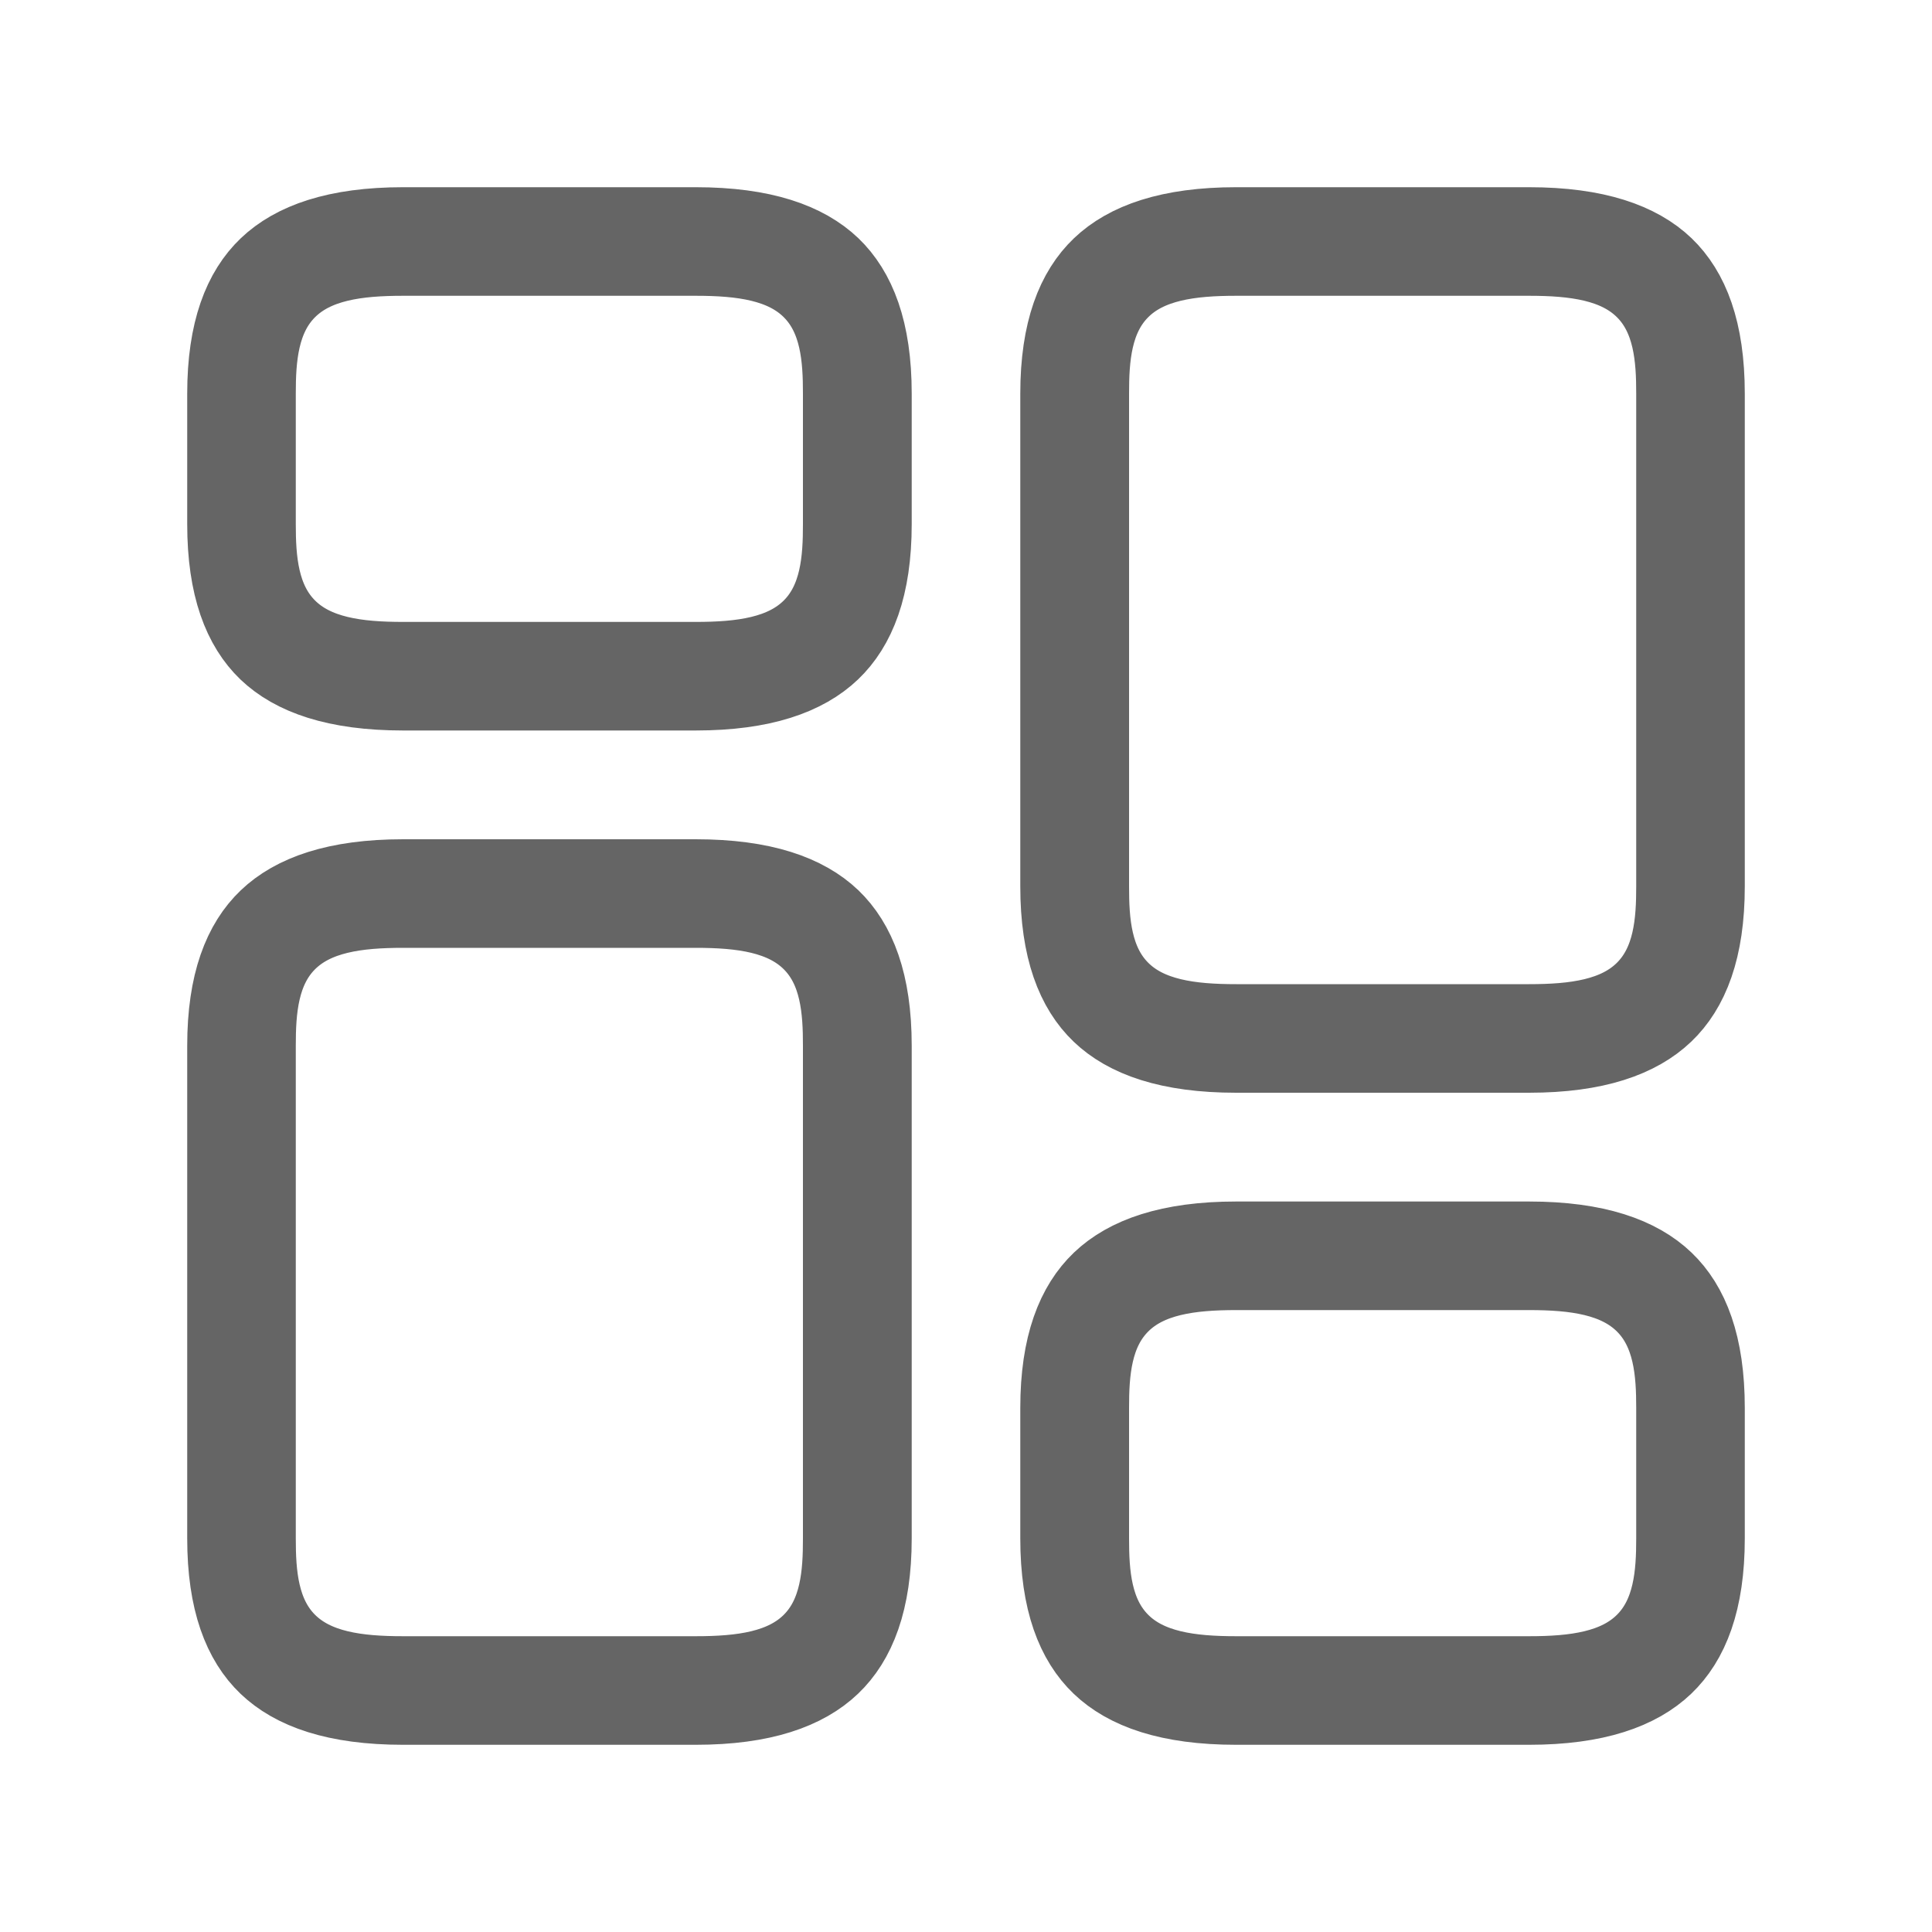
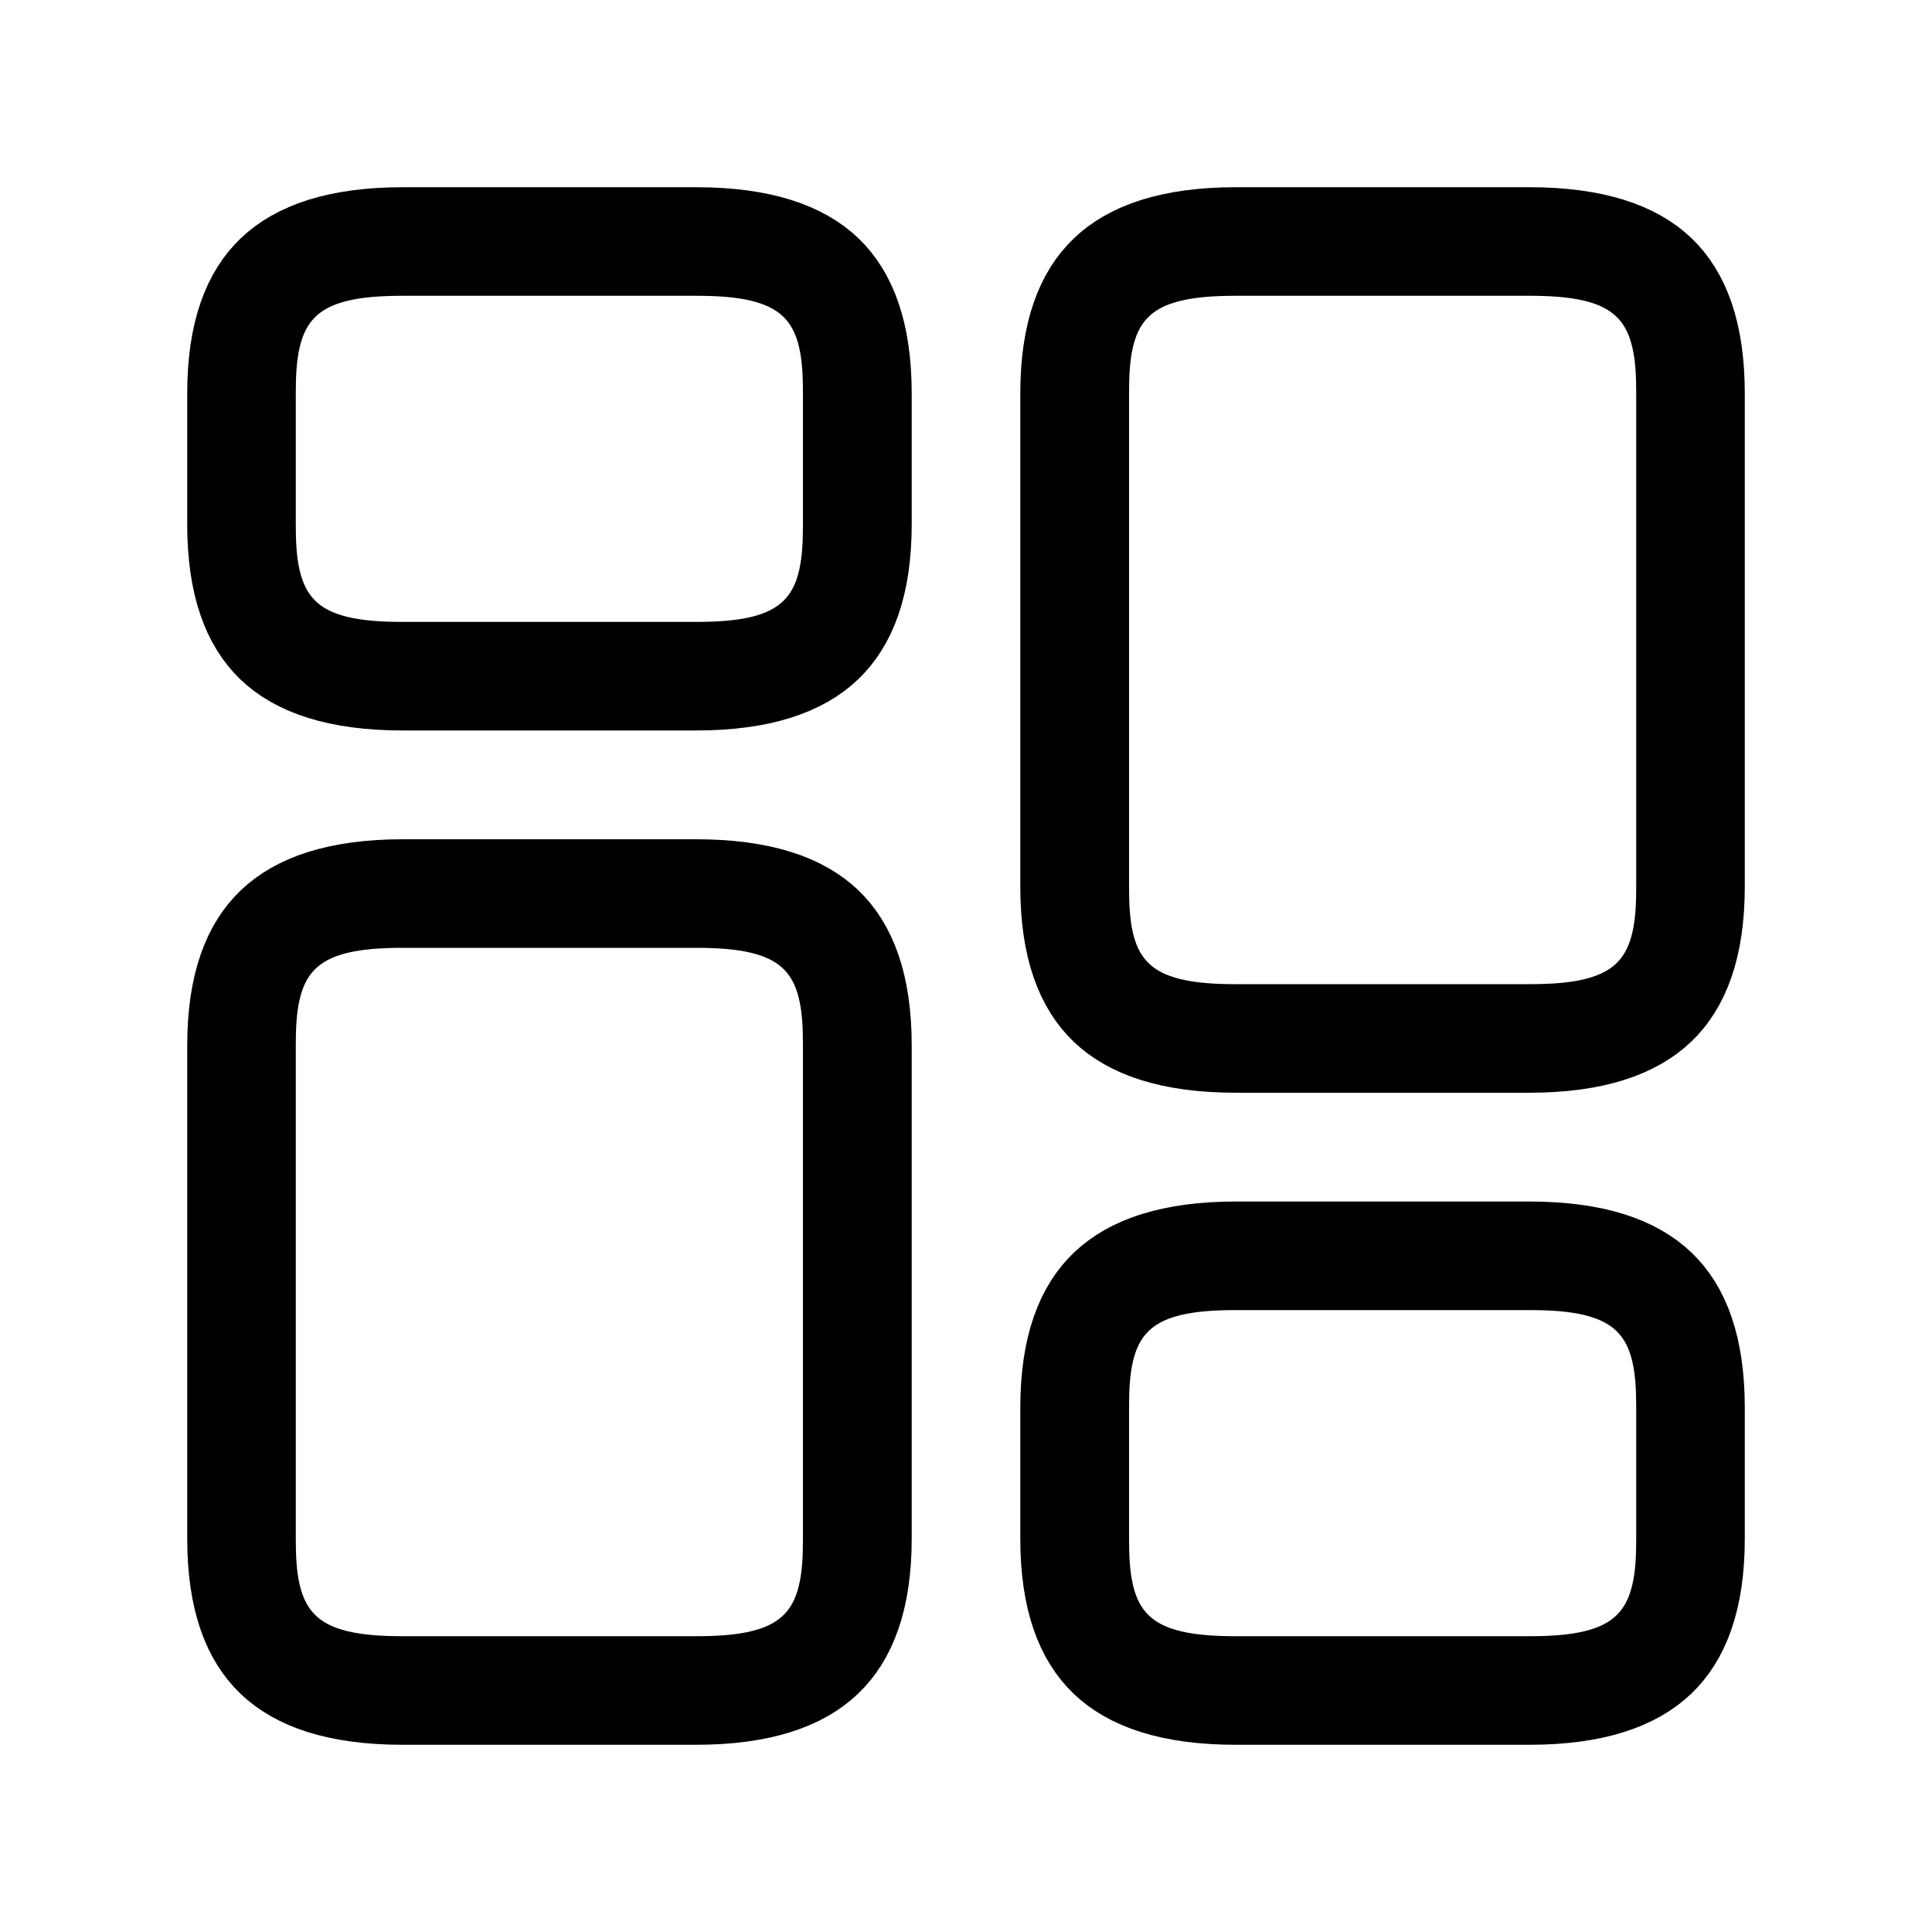
<svg xmlns="http://www.w3.org/2000/svg" width="20" height="20" viewBox="0 0 20 20" fill="none">
-   <path d="M15.828 10.812H12.797C12.111 10.812 11.701 10.653 11.46 10.422C11.224 10.196 11.062 9.817 11.062 9.175V4.075C11.062 3.435 11.225 3.055 11.463 2.828C11.705 2.597 12.116 2.438 12.797 2.438H15.828C16.514 2.438 16.924 2.597 17.165 2.827C17.401 3.054 17.562 3.433 17.562 4.075V9.175C17.562 9.815 17.4 10.195 17.162 10.422C16.92 10.653 16.509 10.812 15.828 10.812ZM12.797 2.562C12.323 2.562 11.848 2.614 11.532 2.931C11.211 3.252 11.188 3.71 11.188 4.075V9.175C11.188 9.54 11.211 9.998 11.532 10.319C11.848 10.636 12.323 10.688 12.797 10.688H15.828C16.302 10.688 16.776 10.636 17.093 10.319C17.414 9.998 17.438 9.54 17.438 9.175V4.075C17.438 3.71 17.414 3.252 17.093 2.931C16.776 2.614 16.302 2.562 15.828 2.562H12.797ZM15.828 17.562H12.797C12.111 17.562 11.701 17.403 11.46 17.172C11.224 16.946 11.062 16.567 11.062 15.925V14.575C11.062 13.935 11.225 13.555 11.463 13.328C11.705 13.097 12.116 12.938 12.797 12.938H15.828C16.514 12.938 16.924 13.097 17.165 13.328C17.401 13.554 17.562 13.933 17.562 14.575V15.925C17.562 16.565 17.4 16.945 17.162 17.172C16.92 17.403 16.509 17.562 15.828 17.562ZM12.797 13.062C12.323 13.062 11.848 13.114 11.532 13.431C11.211 13.752 11.188 14.21 11.188 14.575V15.925C11.188 16.29 11.211 16.748 11.532 17.069C11.848 17.386 12.323 17.438 12.797 17.438H15.828C16.302 17.438 16.776 17.386 17.093 17.069C17.414 16.748 17.438 16.29 17.438 15.925V14.575C17.438 14.21 17.414 13.752 17.093 13.431C16.776 13.114 16.302 13.062 15.828 13.062H12.797ZM7.202 17.562H4.173C3.486 17.562 3.076 17.403 2.835 17.172C2.599 16.946 2.438 16.567 2.438 15.925V10.825C2.438 10.185 2.6 9.805 2.838 9.578C3.08 9.347 3.491 9.188 4.173 9.188H7.202C7.889 9.188 8.299 9.347 8.54 9.577C8.776 9.804 8.938 10.183 8.938 10.825V15.925C8.938 16.565 8.775 16.945 8.537 17.172C8.295 17.403 7.884 17.562 7.202 17.562ZM4.173 9.312C3.698 9.312 3.224 9.364 2.907 9.681C2.586 10.002 2.562 10.46 2.562 10.825V15.925C2.562 16.29 2.586 16.748 2.907 17.069C3.224 17.386 3.698 17.438 4.173 17.438H7.202C7.677 17.438 8.151 17.386 8.468 17.069C8.789 16.748 8.812 16.29 8.812 15.925V10.825C8.812 10.46 8.789 10.002 8.468 9.681C8.151 9.364 7.677 9.312 7.202 9.312H4.173ZM7.202 7.062H4.173C3.486 7.062 3.076 6.903 2.835 6.673C2.599 6.446 2.438 6.067 2.438 5.425V4.075C2.438 3.435 2.6 3.055 2.838 2.828C3.08 2.597 3.491 2.438 4.173 2.438H7.202C7.889 2.438 8.299 2.597 8.54 2.827C8.776 3.054 8.938 3.433 8.938 4.075V5.425C8.938 6.065 8.775 6.445 8.537 6.672C8.295 6.903 7.884 7.062 7.202 7.062ZM4.173 2.562C3.698 2.562 3.224 2.614 2.907 2.931C2.586 3.252 2.562 3.71 2.562 4.075V5.425C2.562 5.79 2.586 6.248 2.907 6.569C3.224 6.886 3.698 6.938 4.173 6.938H7.202C7.677 6.938 8.151 6.886 8.468 6.569C8.789 6.248 8.812 5.79 8.812 5.425V4.075C8.812 3.71 8.789 3.252 8.468 2.931C8.151 2.614 7.677 2.562 7.202 2.562H4.173Z" stroke="#656565" />
+   <path d="M15.828 10.812H12.797C12.111 10.812 11.701 10.653 11.46 10.422C11.224 10.196 11.062 9.817 11.062 9.175V4.075C11.062 3.435 11.225 3.055 11.463 2.828C11.705 2.597 12.116 2.438 12.797 2.438H15.828C16.514 2.438 16.924 2.597 17.165 2.827C17.401 3.054 17.562 3.433 17.562 4.075V9.175C17.562 9.815 17.4 10.195 17.162 10.422C16.92 10.653 16.509 10.812 15.828 10.812ZM12.797 2.562C12.323 2.562 11.848 2.614 11.532 2.931C11.211 3.252 11.188 3.71 11.188 4.075V9.175C11.188 9.54 11.211 9.998 11.532 10.319C11.848 10.636 12.323 10.688 12.797 10.688H15.828C16.302 10.688 16.776 10.636 17.093 10.319C17.414 9.998 17.438 9.54 17.438 9.175V4.075C17.438 3.71 17.414 3.252 17.093 2.931C16.776 2.614 16.302 2.562 15.828 2.562H12.797ZM15.828 17.562H12.797C12.111 17.562 11.701 17.403 11.46 17.172C11.224 16.946 11.062 16.567 11.062 15.925V14.575C11.062 13.935 11.225 13.555 11.463 13.328C11.705 13.097 12.116 12.938 12.797 12.938H15.828C16.514 12.938 16.924 13.097 17.165 13.328C17.401 13.554 17.562 13.933 17.562 14.575V15.925C17.562 16.565 17.4 16.945 17.162 17.172C16.92 17.403 16.509 17.562 15.828 17.562ZM12.797 13.062C12.323 13.062 11.848 13.114 11.532 13.431C11.211 13.752 11.188 14.21 11.188 14.575V15.925C11.188 16.29 11.211 16.748 11.532 17.069C11.848 17.386 12.323 17.438 12.797 17.438H15.828C16.302 17.438 16.776 17.386 17.093 17.069C17.414 16.748 17.438 16.29 17.438 15.925V14.575C17.438 14.21 17.414 13.752 17.093 13.431C16.776 13.114 16.302 13.062 15.828 13.062H12.797ZM7.202 17.562H4.173C3.486 17.562 3.076 17.403 2.835 17.172C2.599 16.946 2.438 16.567 2.438 15.925V10.825C2.438 10.185 2.6 9.805 2.838 9.578C3.08 9.347 3.491 9.188 4.173 9.188H7.202C7.889 9.188 8.299 9.347 8.54 9.577C8.776 9.804 8.938 10.183 8.938 10.825V15.925C8.938 16.565 8.775 16.945 8.537 17.172C8.295 17.403 7.884 17.562 7.202 17.562ZM4.173 9.312C3.698 9.312 3.224 9.364 2.907 9.681C2.586 10.002 2.562 10.46 2.562 10.825V15.925C2.562 16.29 2.586 16.748 2.907 17.069C3.224 17.386 3.698 17.438 4.173 17.438H7.202C7.677 17.438 8.151 17.386 8.468 17.069C8.789 16.748 8.812 16.29 8.812 15.925V10.825C8.812 10.46 8.789 10.002 8.468 9.681C8.151 9.364 7.677 9.312 7.202 9.312H4.173ZM7.202 7.062H4.173C3.486 7.062 3.076 6.903 2.835 6.673C2.599 6.446 2.438 6.067 2.438 5.425V4.075C2.438 3.435 2.6 3.055 2.838 2.828C3.08 2.597 3.491 2.438 4.173 2.438H7.202C7.889 2.438 8.299 2.597 8.54 2.827C8.776 3.054 8.938 3.433 8.938 4.075V5.425C8.938 6.065 8.775 6.445 8.537 6.672C8.295 6.903 7.884 7.062 7.202 7.062ZM4.173 2.562C3.698 2.562 3.224 2.614 2.907 2.931C2.586 3.252 2.562 3.71 2.562 4.075V5.425C2.562 5.79 2.586 6.248 2.907 6.569C3.224 6.886 3.698 6.938 4.173 6.938H7.202C7.677 6.938 8.151 6.886 8.468 6.569C8.789 6.248 8.812 5.79 8.812 5.425V4.075C8.812 3.71 8.789 3.252 8.468 2.931C8.151 2.614 7.677 2.562 7.202 2.562H4.173Z" stroke="currentColor" />
</svg>
